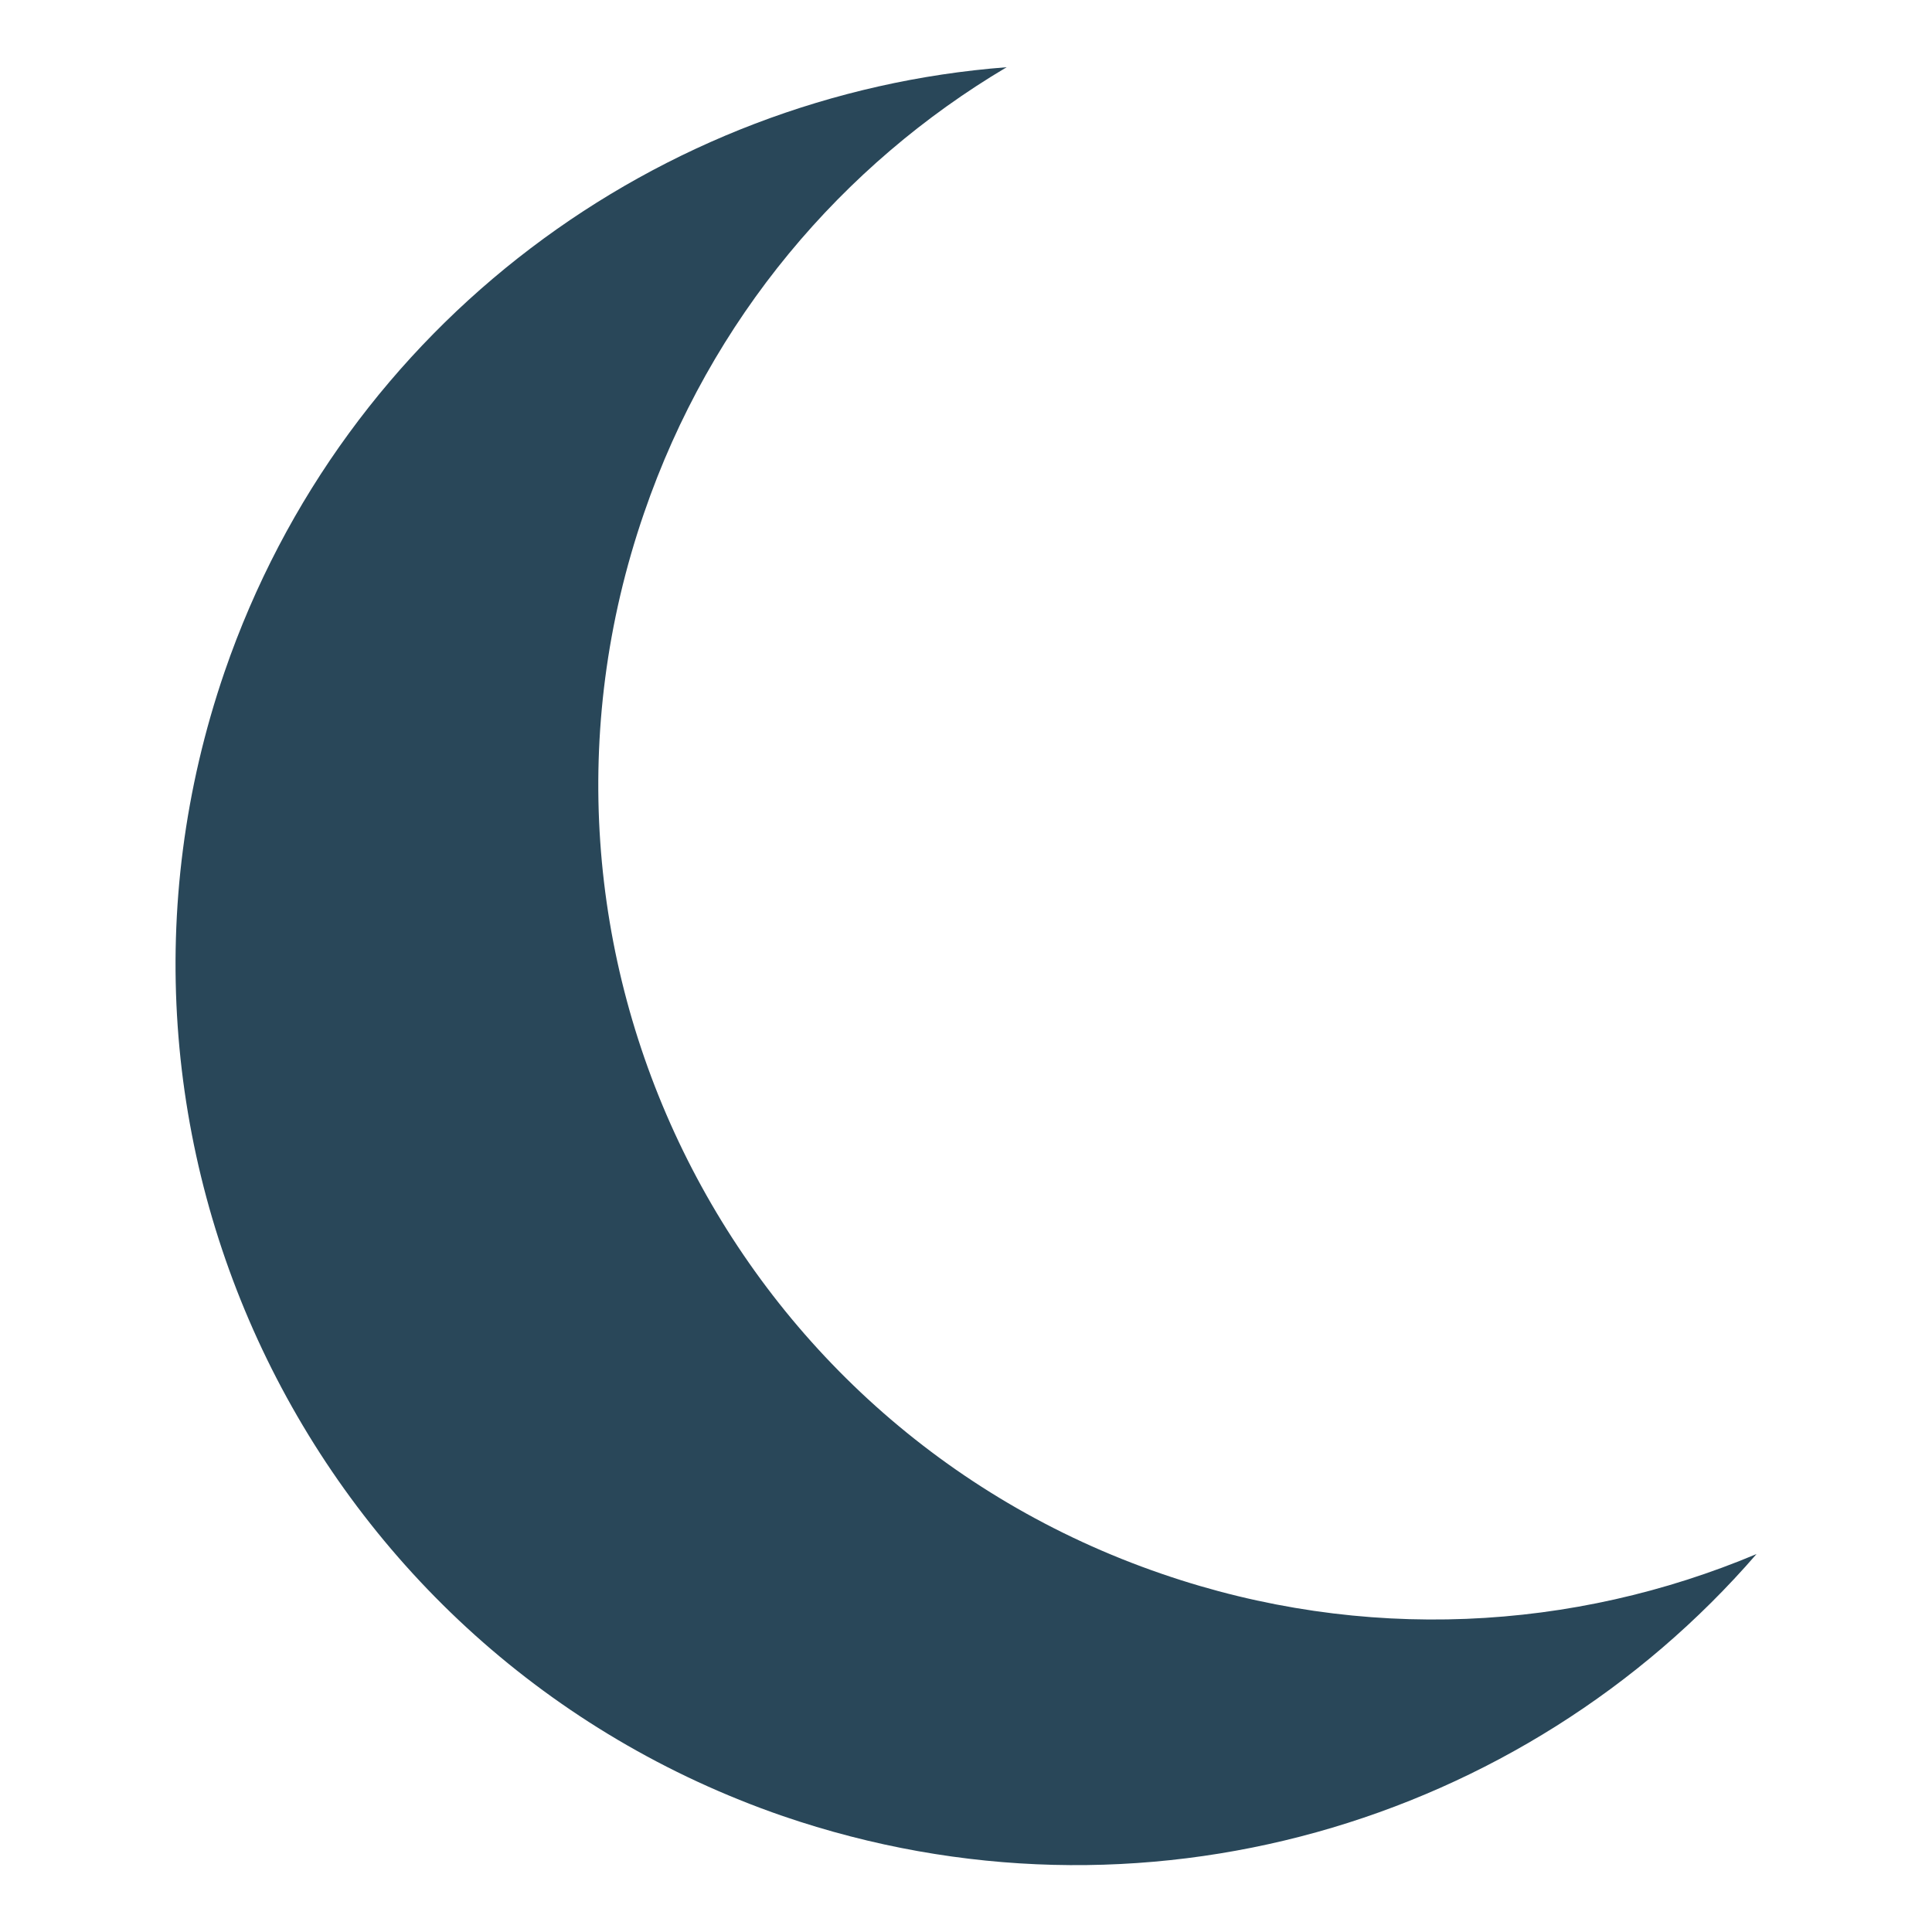
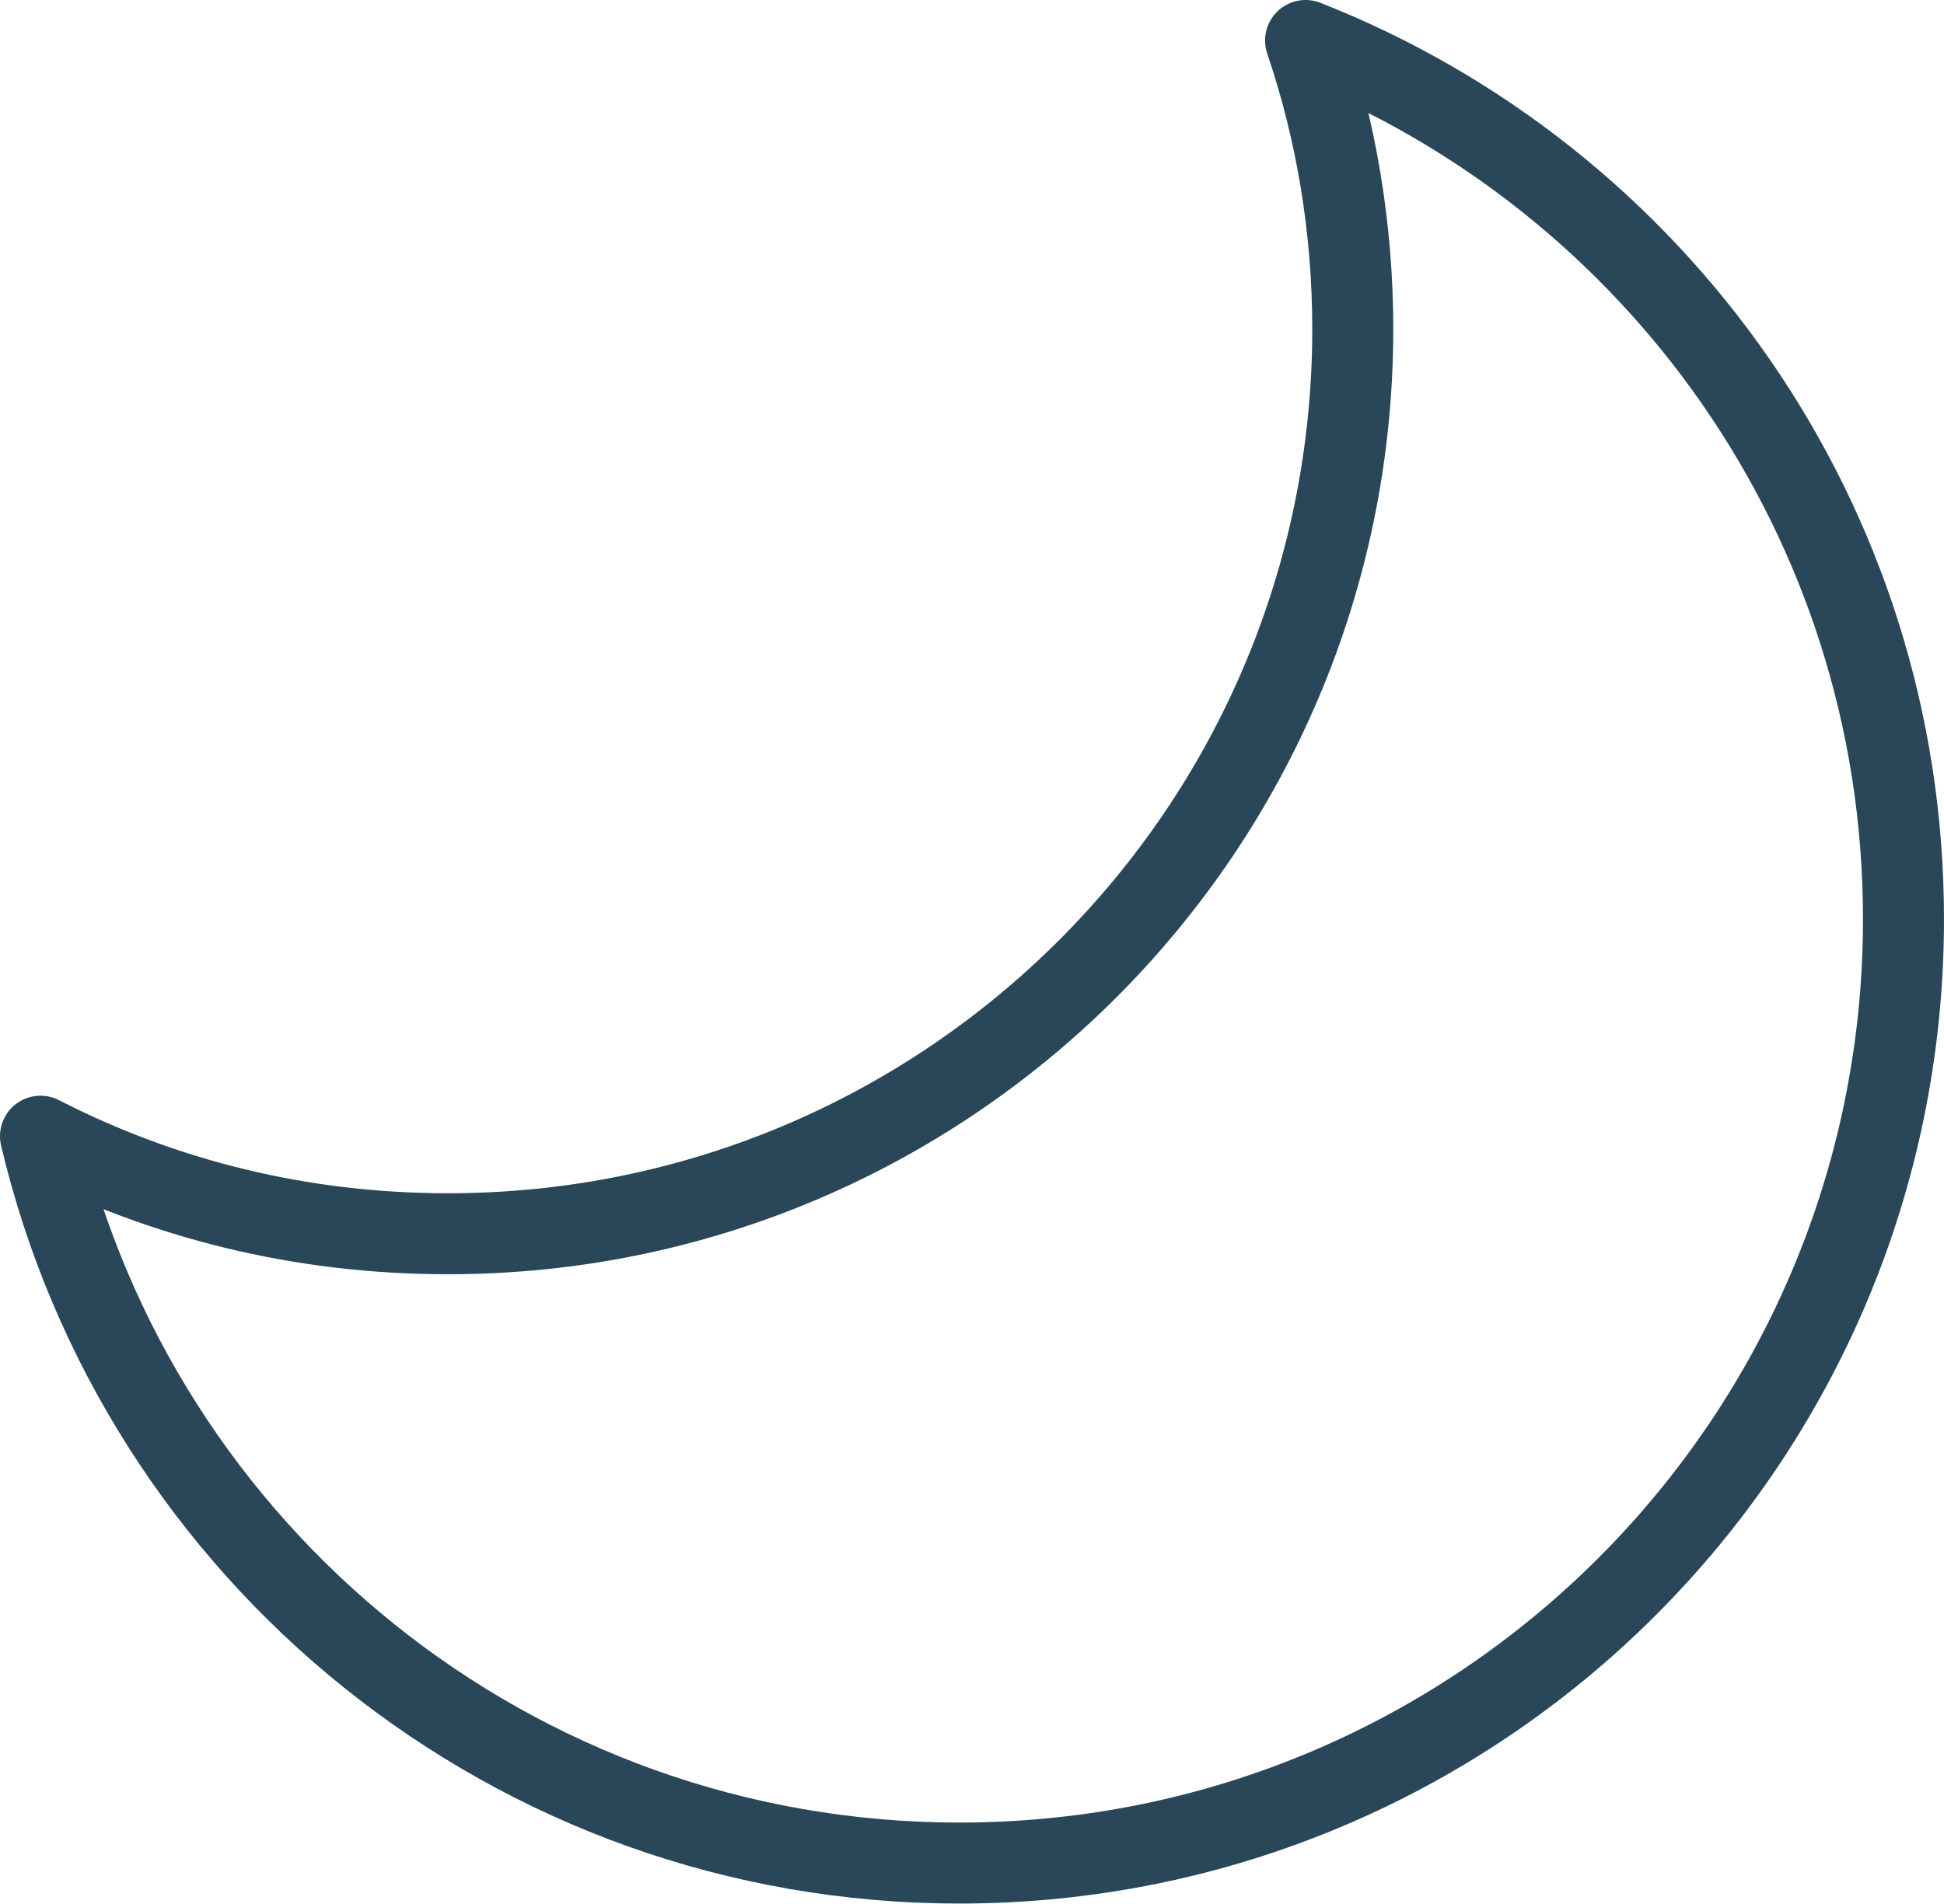
- <svg xmlns="http://www.w3.org/2000/svg" id="Layer_1" version="1.1" viewBox="0 0 480 480">
+ <svg xmlns="http://www.w3.org/2000/svg" id="Layer_1" data-name="Layer 1" viewBox="0 0 130.435 127.744">
  <defs>
    <style>
-       .st0 {
-         fill: #294759;
-         stroke: transparent;
-         stroke-miterlimit: 10;
-         stroke-width: 9.5px;
+       .cls-1 {
+         fill: none;
+         stroke: #294759;
+         stroke-linecap: round;
+         stroke-linejoin: round;
+         stroke-width: 5.435px;
      }
    </style>
  </defs>
-   <path class="st0" d="M436.4,386.1c-58,67-152.9,95.6-241.9,65.1C77.8,410.9,15.7,283.7,55.8,166.9,85.7,80,163.9,23.3,250.1,16.7c-40.8,24.2-73.5,62.4-90.1,110.8-37.3,108.3,20.3,226.3,128.6,263.5,50.2,17.3,102.4,14.2,147.8-4.9Z" />
+   <path class="cls-1" d="M87.599,2.717c2.059,6.069,3.167,12.616,3.167,19.372,0,33.522-27.185,60.706-60.705,60.706-9.871,0-19.11-2.322-27.344-6.547,6.598,27.978,31.673,48.778,61.655,48.778,34.998,0,63.345-28.349,63.345-63.346,0-26.816-16.627-49.726-40.118-58.963Z" />
</svg>
